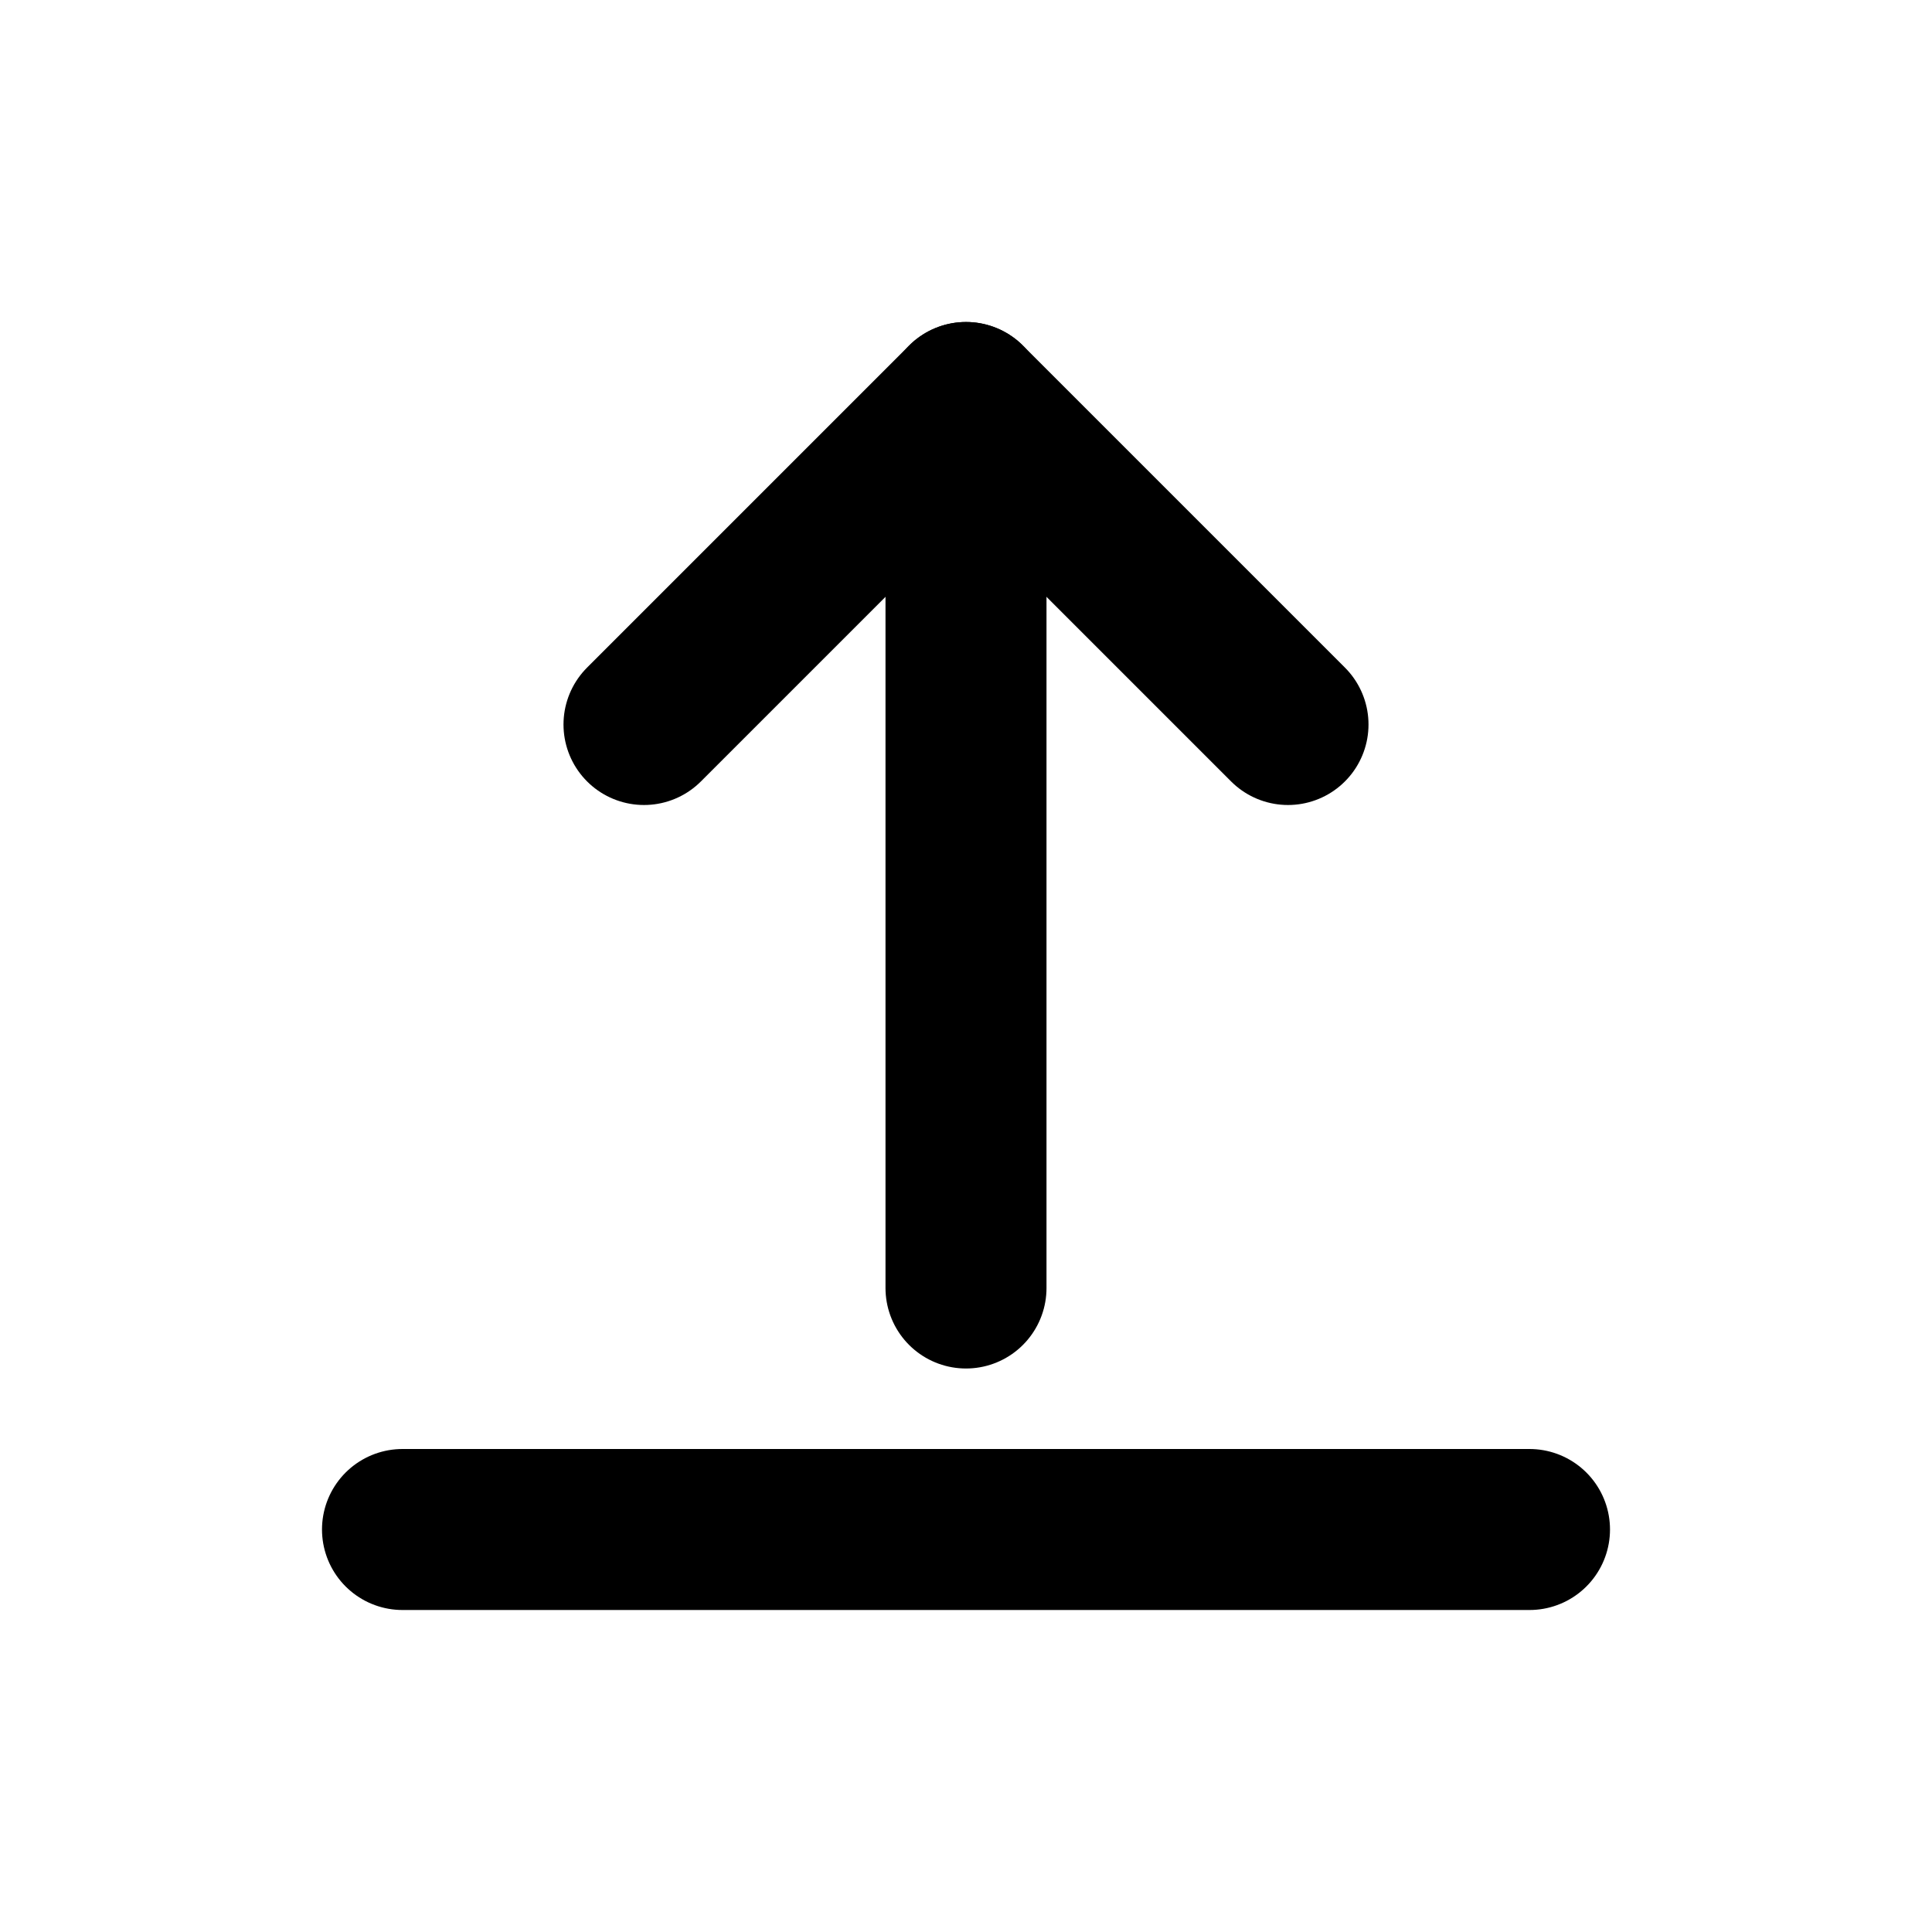
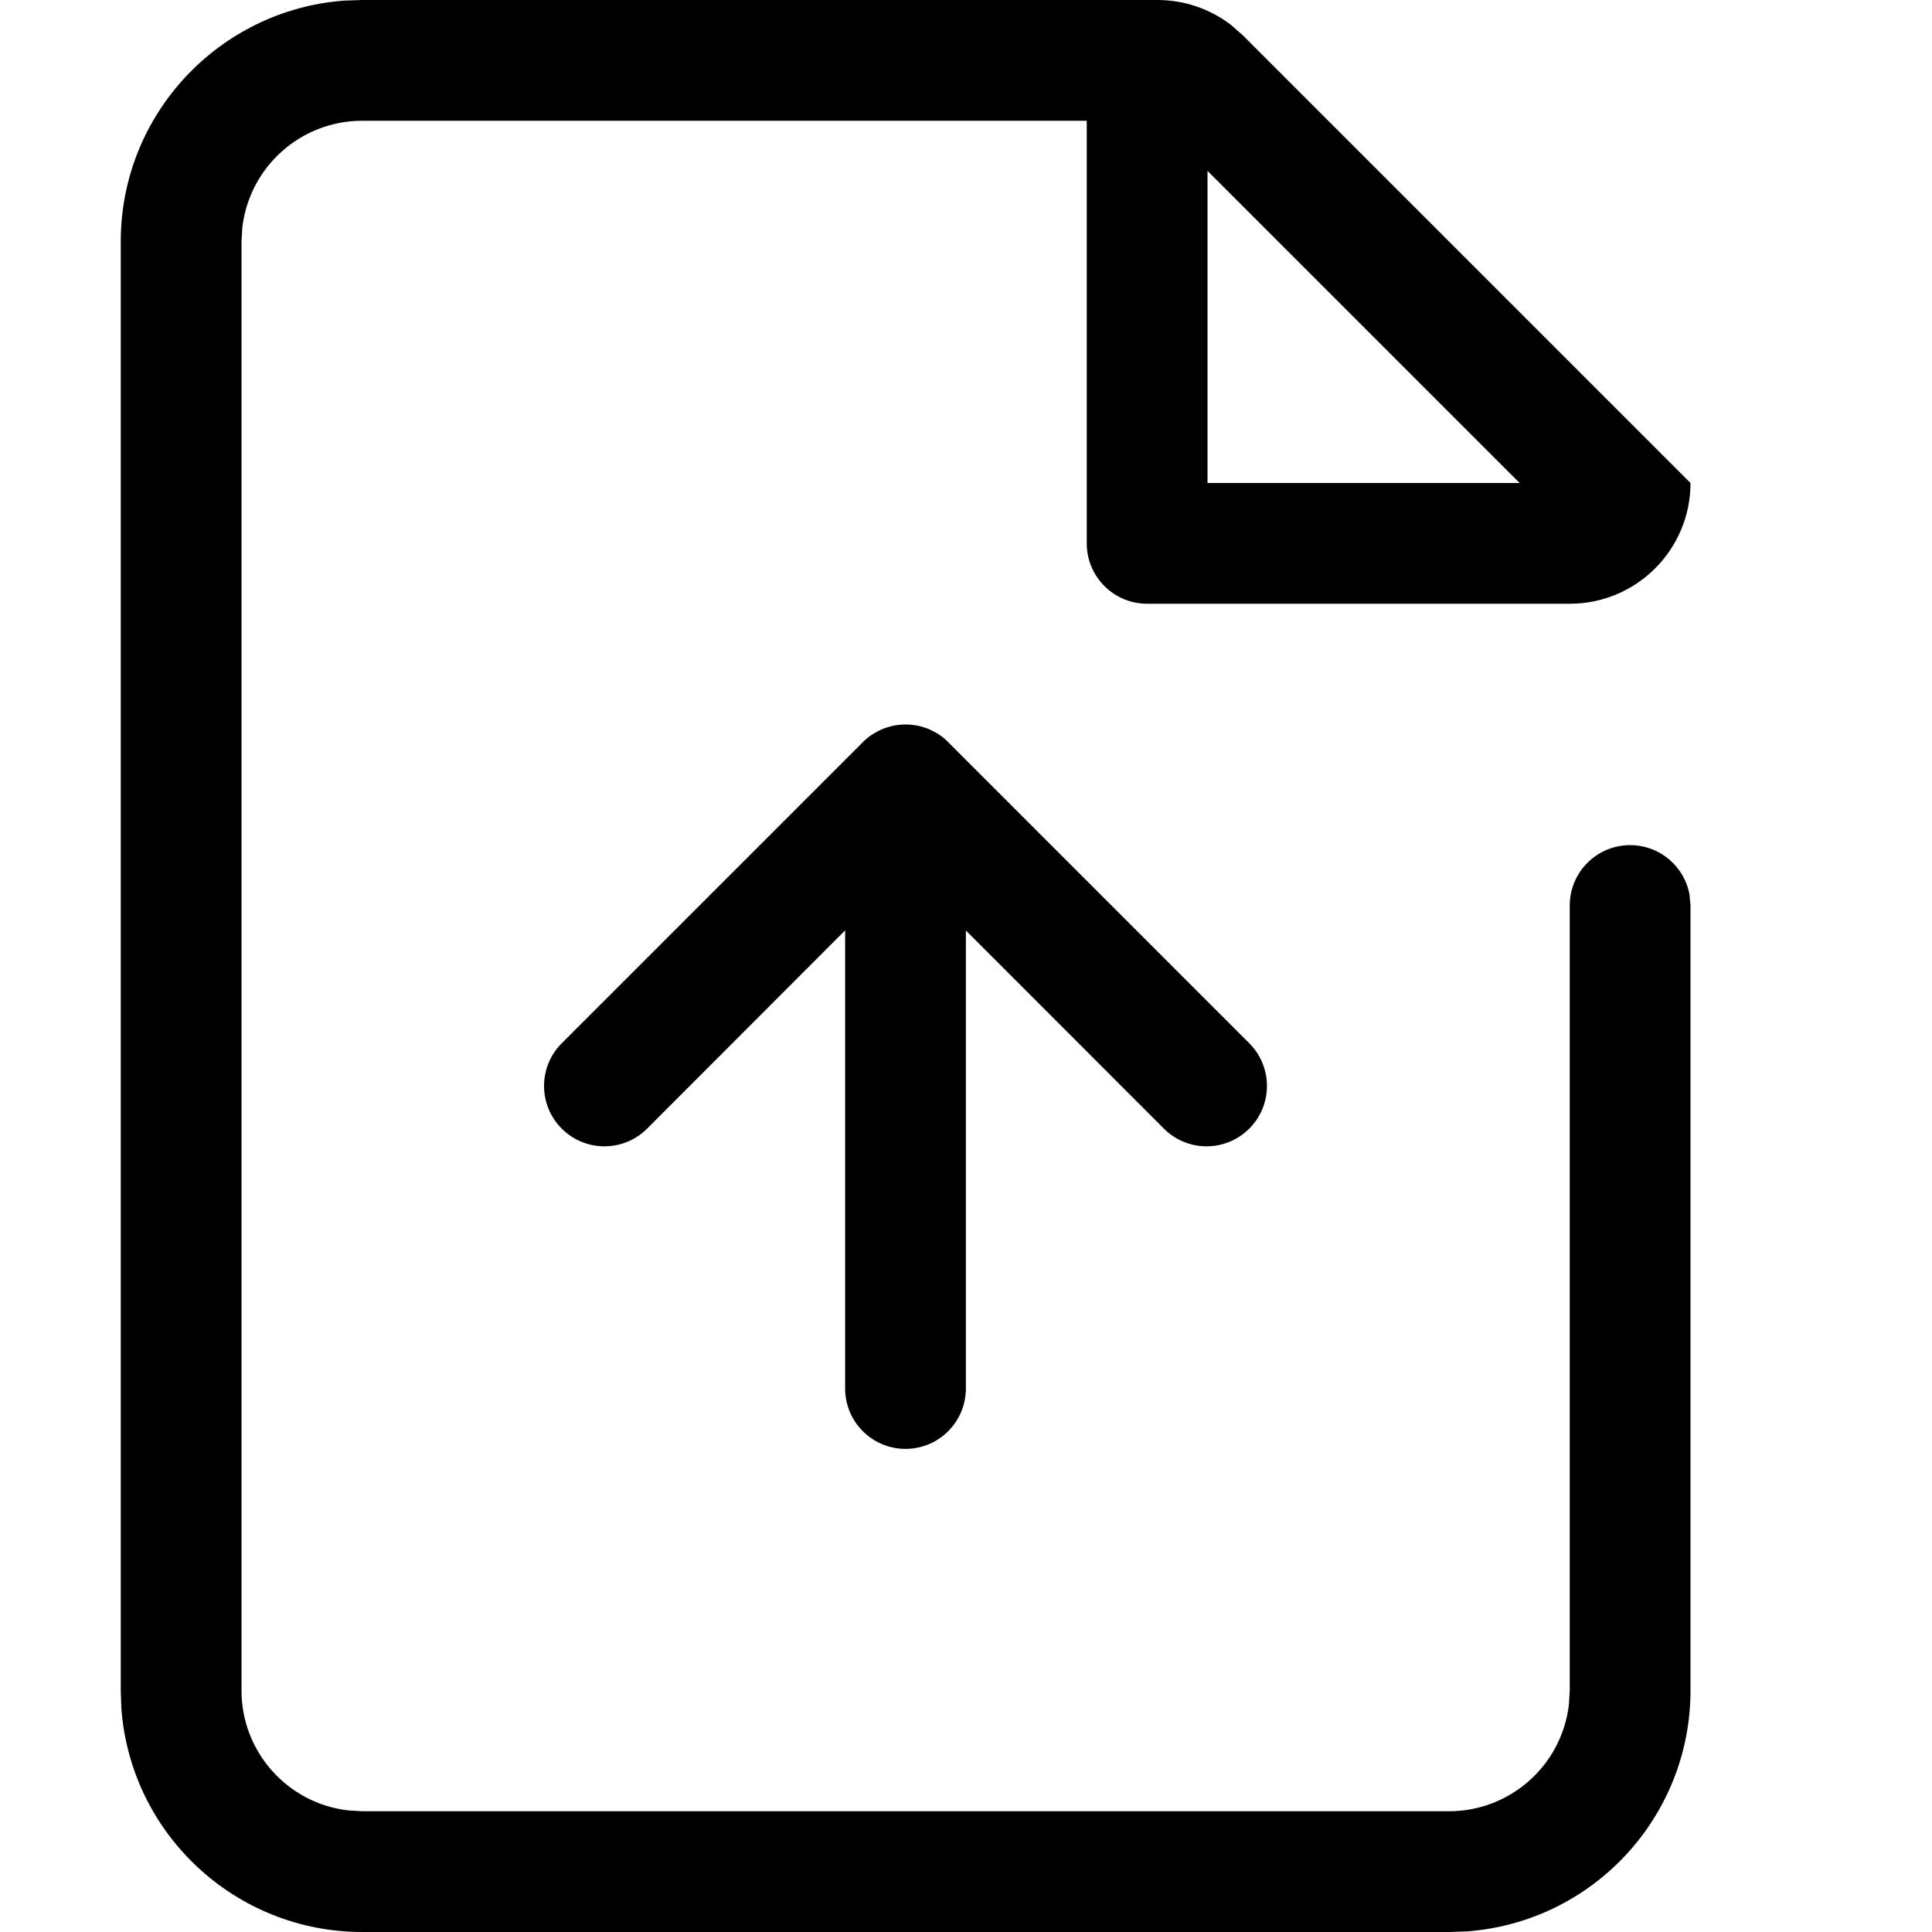
- <svg xmlns="http://www.w3.org/2000/svg" viewBox="0 0 24 24" fill="none" stroke="currentColor" stroke-width="2" stroke-linecap="round" stroke-linejoin="round">
-   <symbol id="icon" viewBox="0 0 24 24">
-     <path d="M12 16V5" />
-     <path d="M8 9l4-4 4 4" />
-     <path d="M5 19h14" />
-   </symbol>
-   <use href="#icon" />
+ <svg xmlns="http://www.w3.org/2000/svg" width="1em" height="1em" viewBox="0 0 16 16" fill="currentColor" aria-hidden="true" focusable="false">
+   <path d="M9.586 0a1 1 0 01.608.206l.099.087L14 4a1 1 0 01-1 1H9.5a.5.5 0 01-.5-.5V1H3a1 1 0 00-.993.883L2 2v12a1 1 0 00.883.993L3 15h9a1 1 0 00.993-.883L13 14V7.5a.5.5 0 01.992-.09L14 7.5V14a2.001 2.001 0 01-1.851 1.995L12 16H3a2.001 2.001 0 01-1.995-1.851L1 14V2C1 .946 1.816.082 2.851.005L3 0h6.586zM10 1.415V4h2.585L10 1.415z" />
+   <path d="M7.5 6h.012l.031.002a.374.374 0 01.035.004l.012.002.016.003a.41.41 0 01.05.014l.018.006.013.005.02.009.024.012a.397.397 0 01.07.044.31.31 0 01.039.033l.012.012 2.5 2.5a.5.5 0 01-.707.707L7.999 7.706v3.793a.5.5 0 01-1 0V7.705L5.353 9.353a.5.5 0 01-.707-.707l2.512-2.512a.4.4 0 01.039-.033l-.051.045a.471.471 0 01.122-.089l.024-.012.02-.009a.07.07 0 01.013-.005l.018-.006a.73.73 0 01.05-.014l.016-.003.012-.002.035-.004L7.487 6h.011z" />
</svg>
